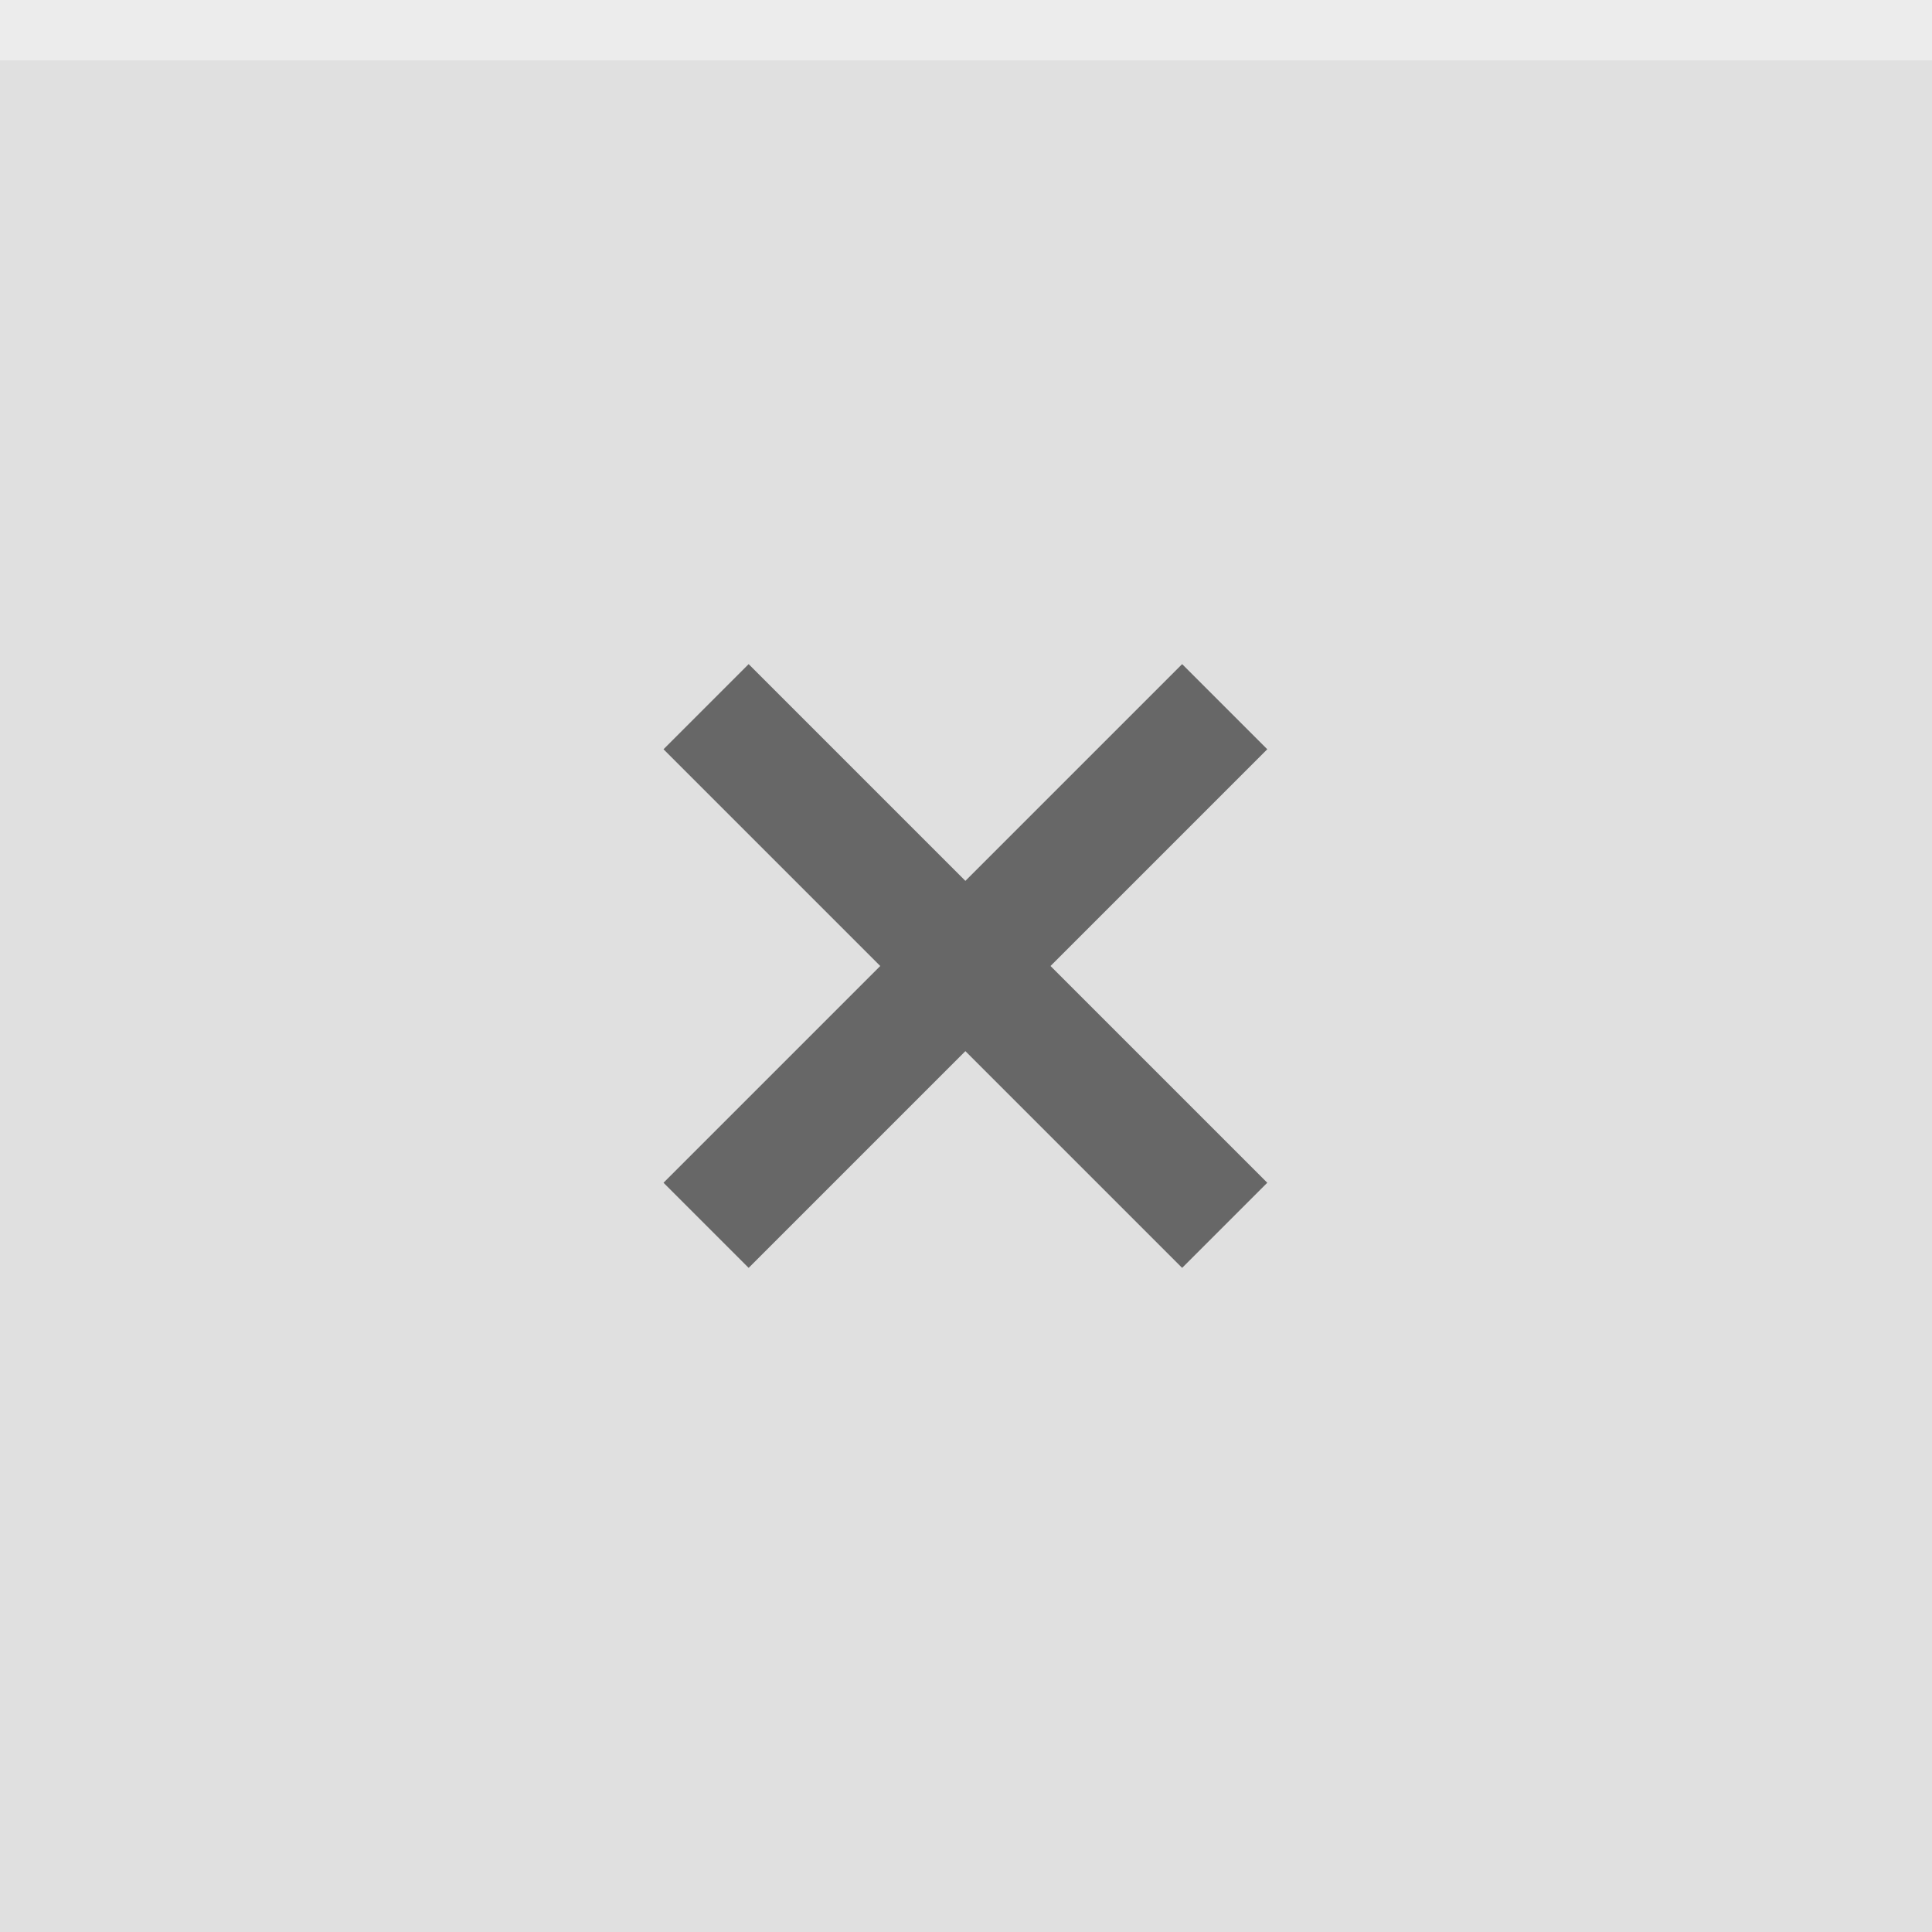
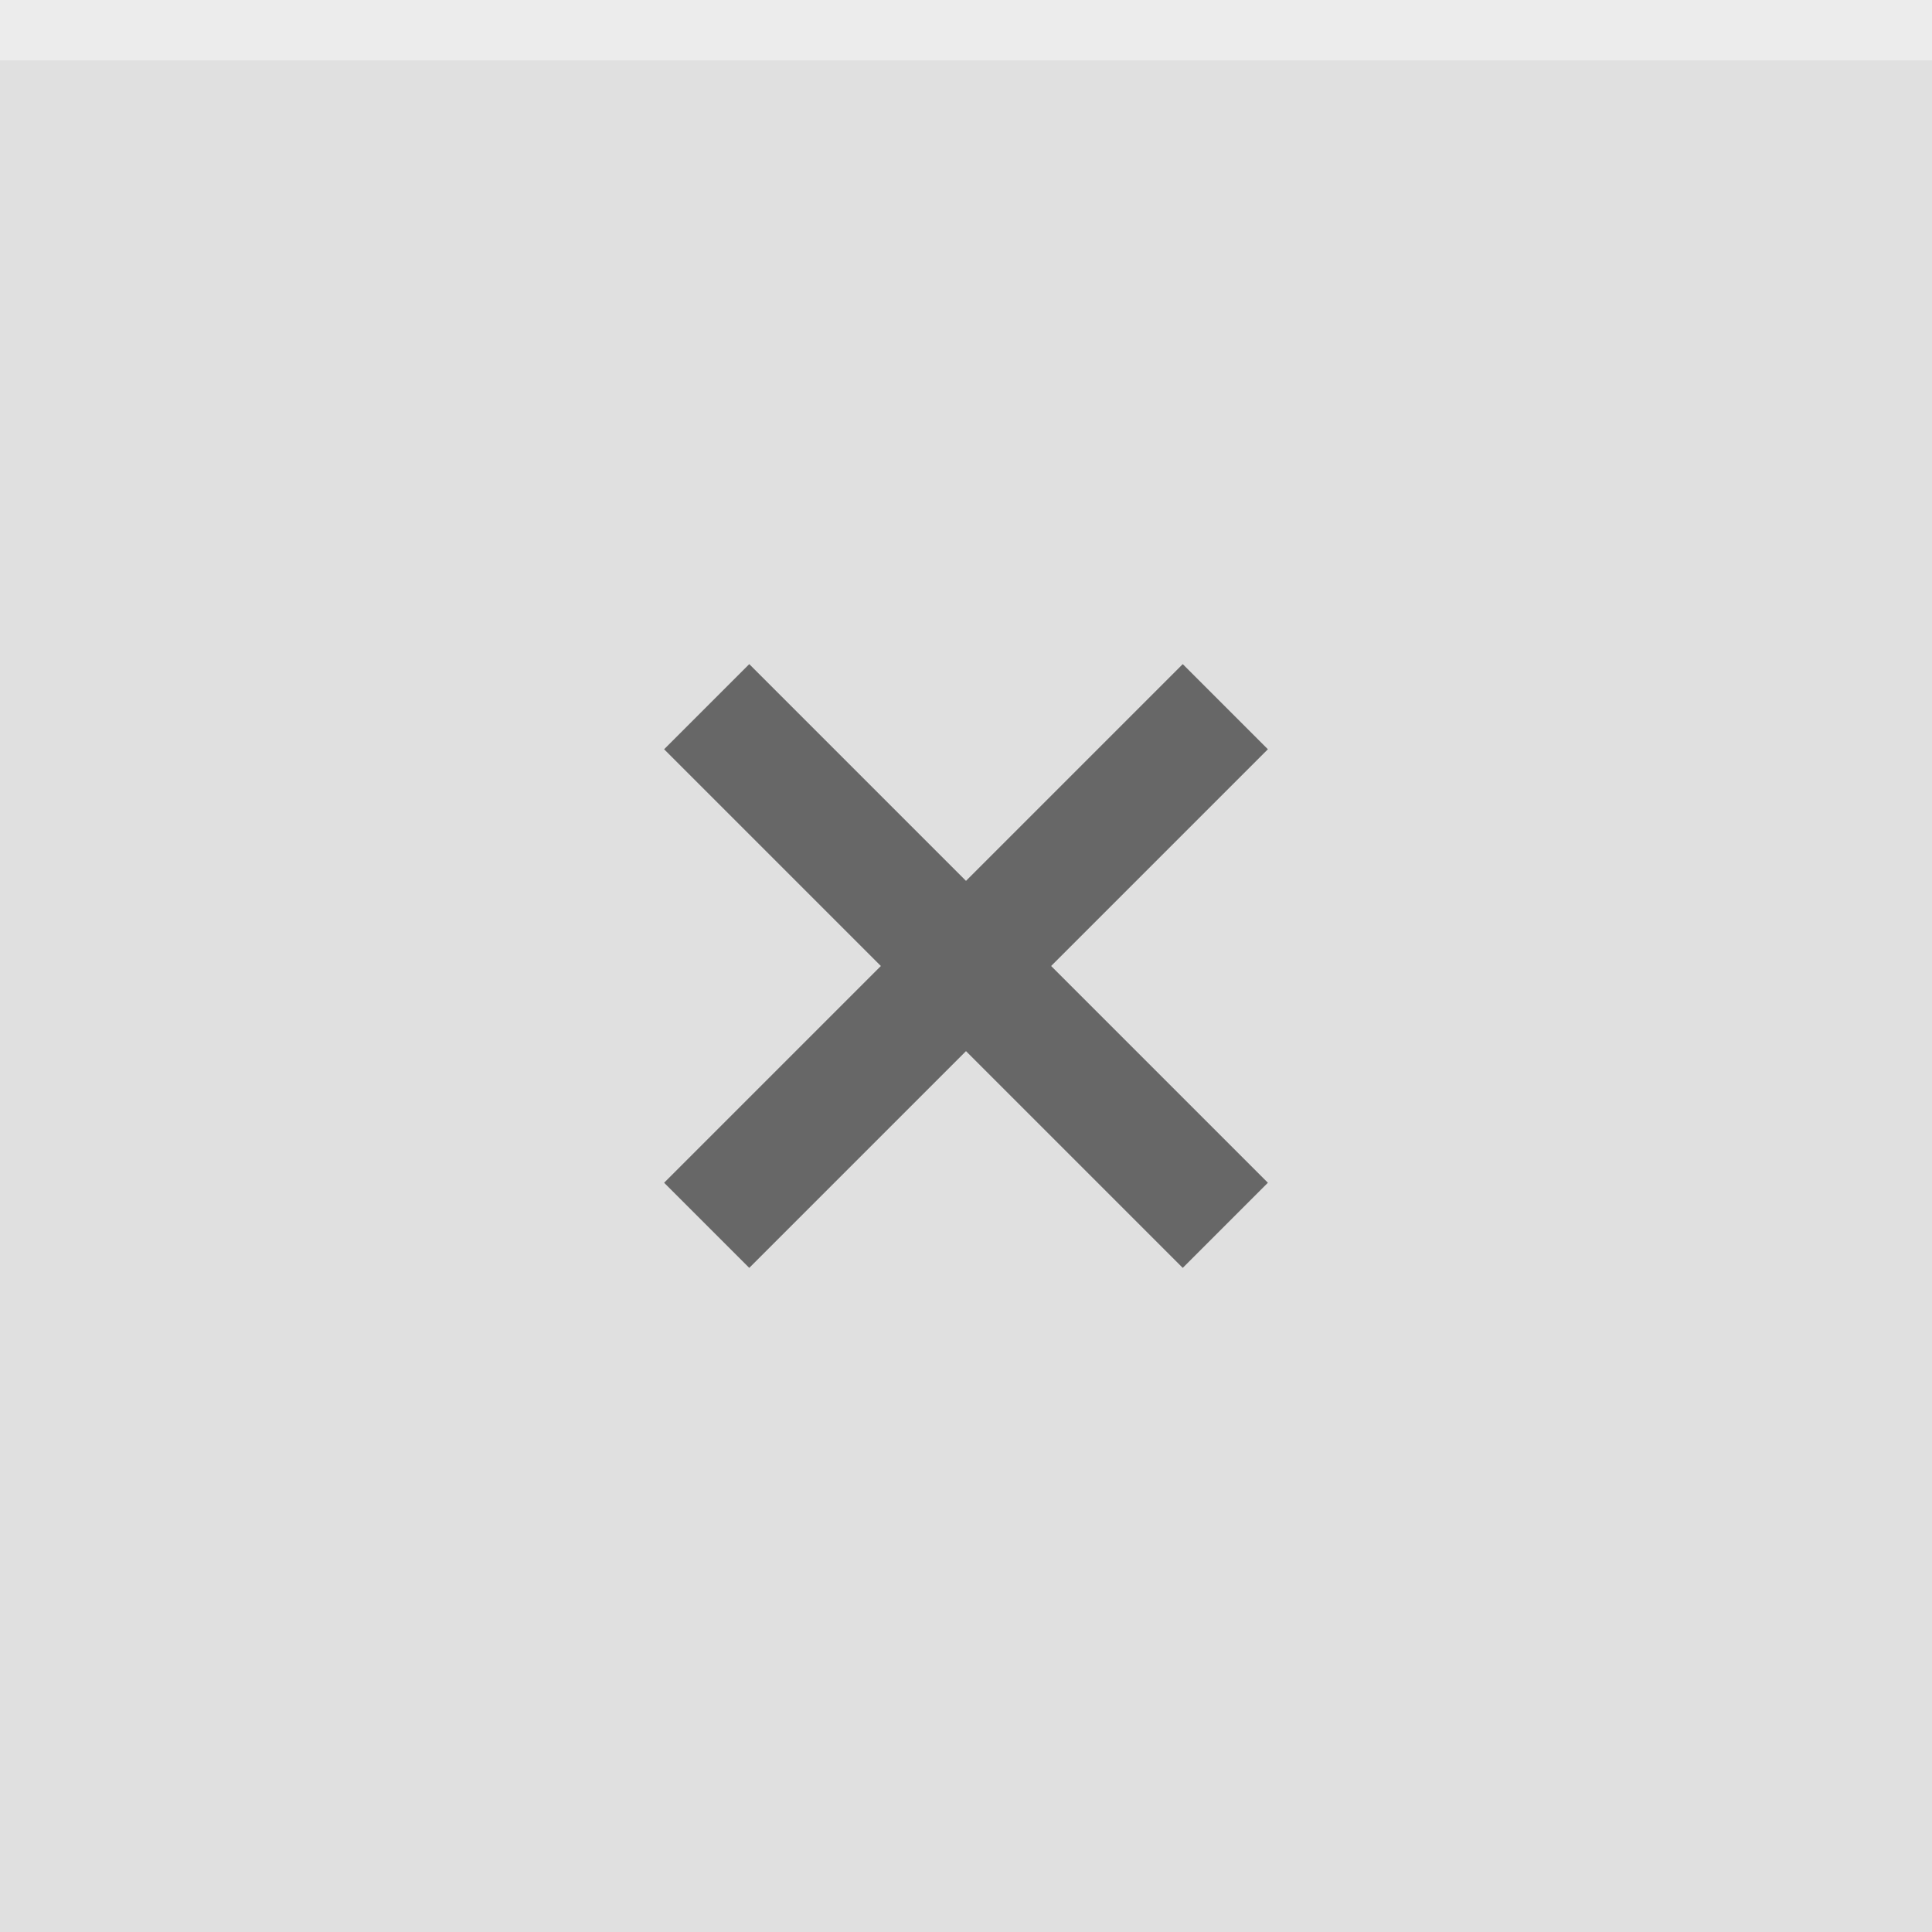
<svg xmlns="http://www.w3.org/2000/svg" width="32" height="32" viewBox="0 0 32 32">
  <rect width="32" height="32" fill="#E0E0E0" />
  <rect width="32" height="1" fill="#FFFFFF" fill-opacity="0.4" />
  <g fill="#000000" opacity="0.54">
    <circle cx="16" cy="16" r="12" opacity="0" />
-     <path d="m12.4 11-1.41 1.41 3.59 3.59-3.59 3.59 1.41 1.41 3.59-3.59 3.59 3.59 1.41-1.41-3.59-3.59 3.59-3.59-1.41-1.41-3.59 3.59z" />
+     <path d="M21 12.41L19.59 11 16 14.59 12.41 11 11 12.41 14.59 16 11 19.59 12.41 21 16 17.41 19.59 21 21 19.59 17.41 16z" />
  </g>
</svg>
